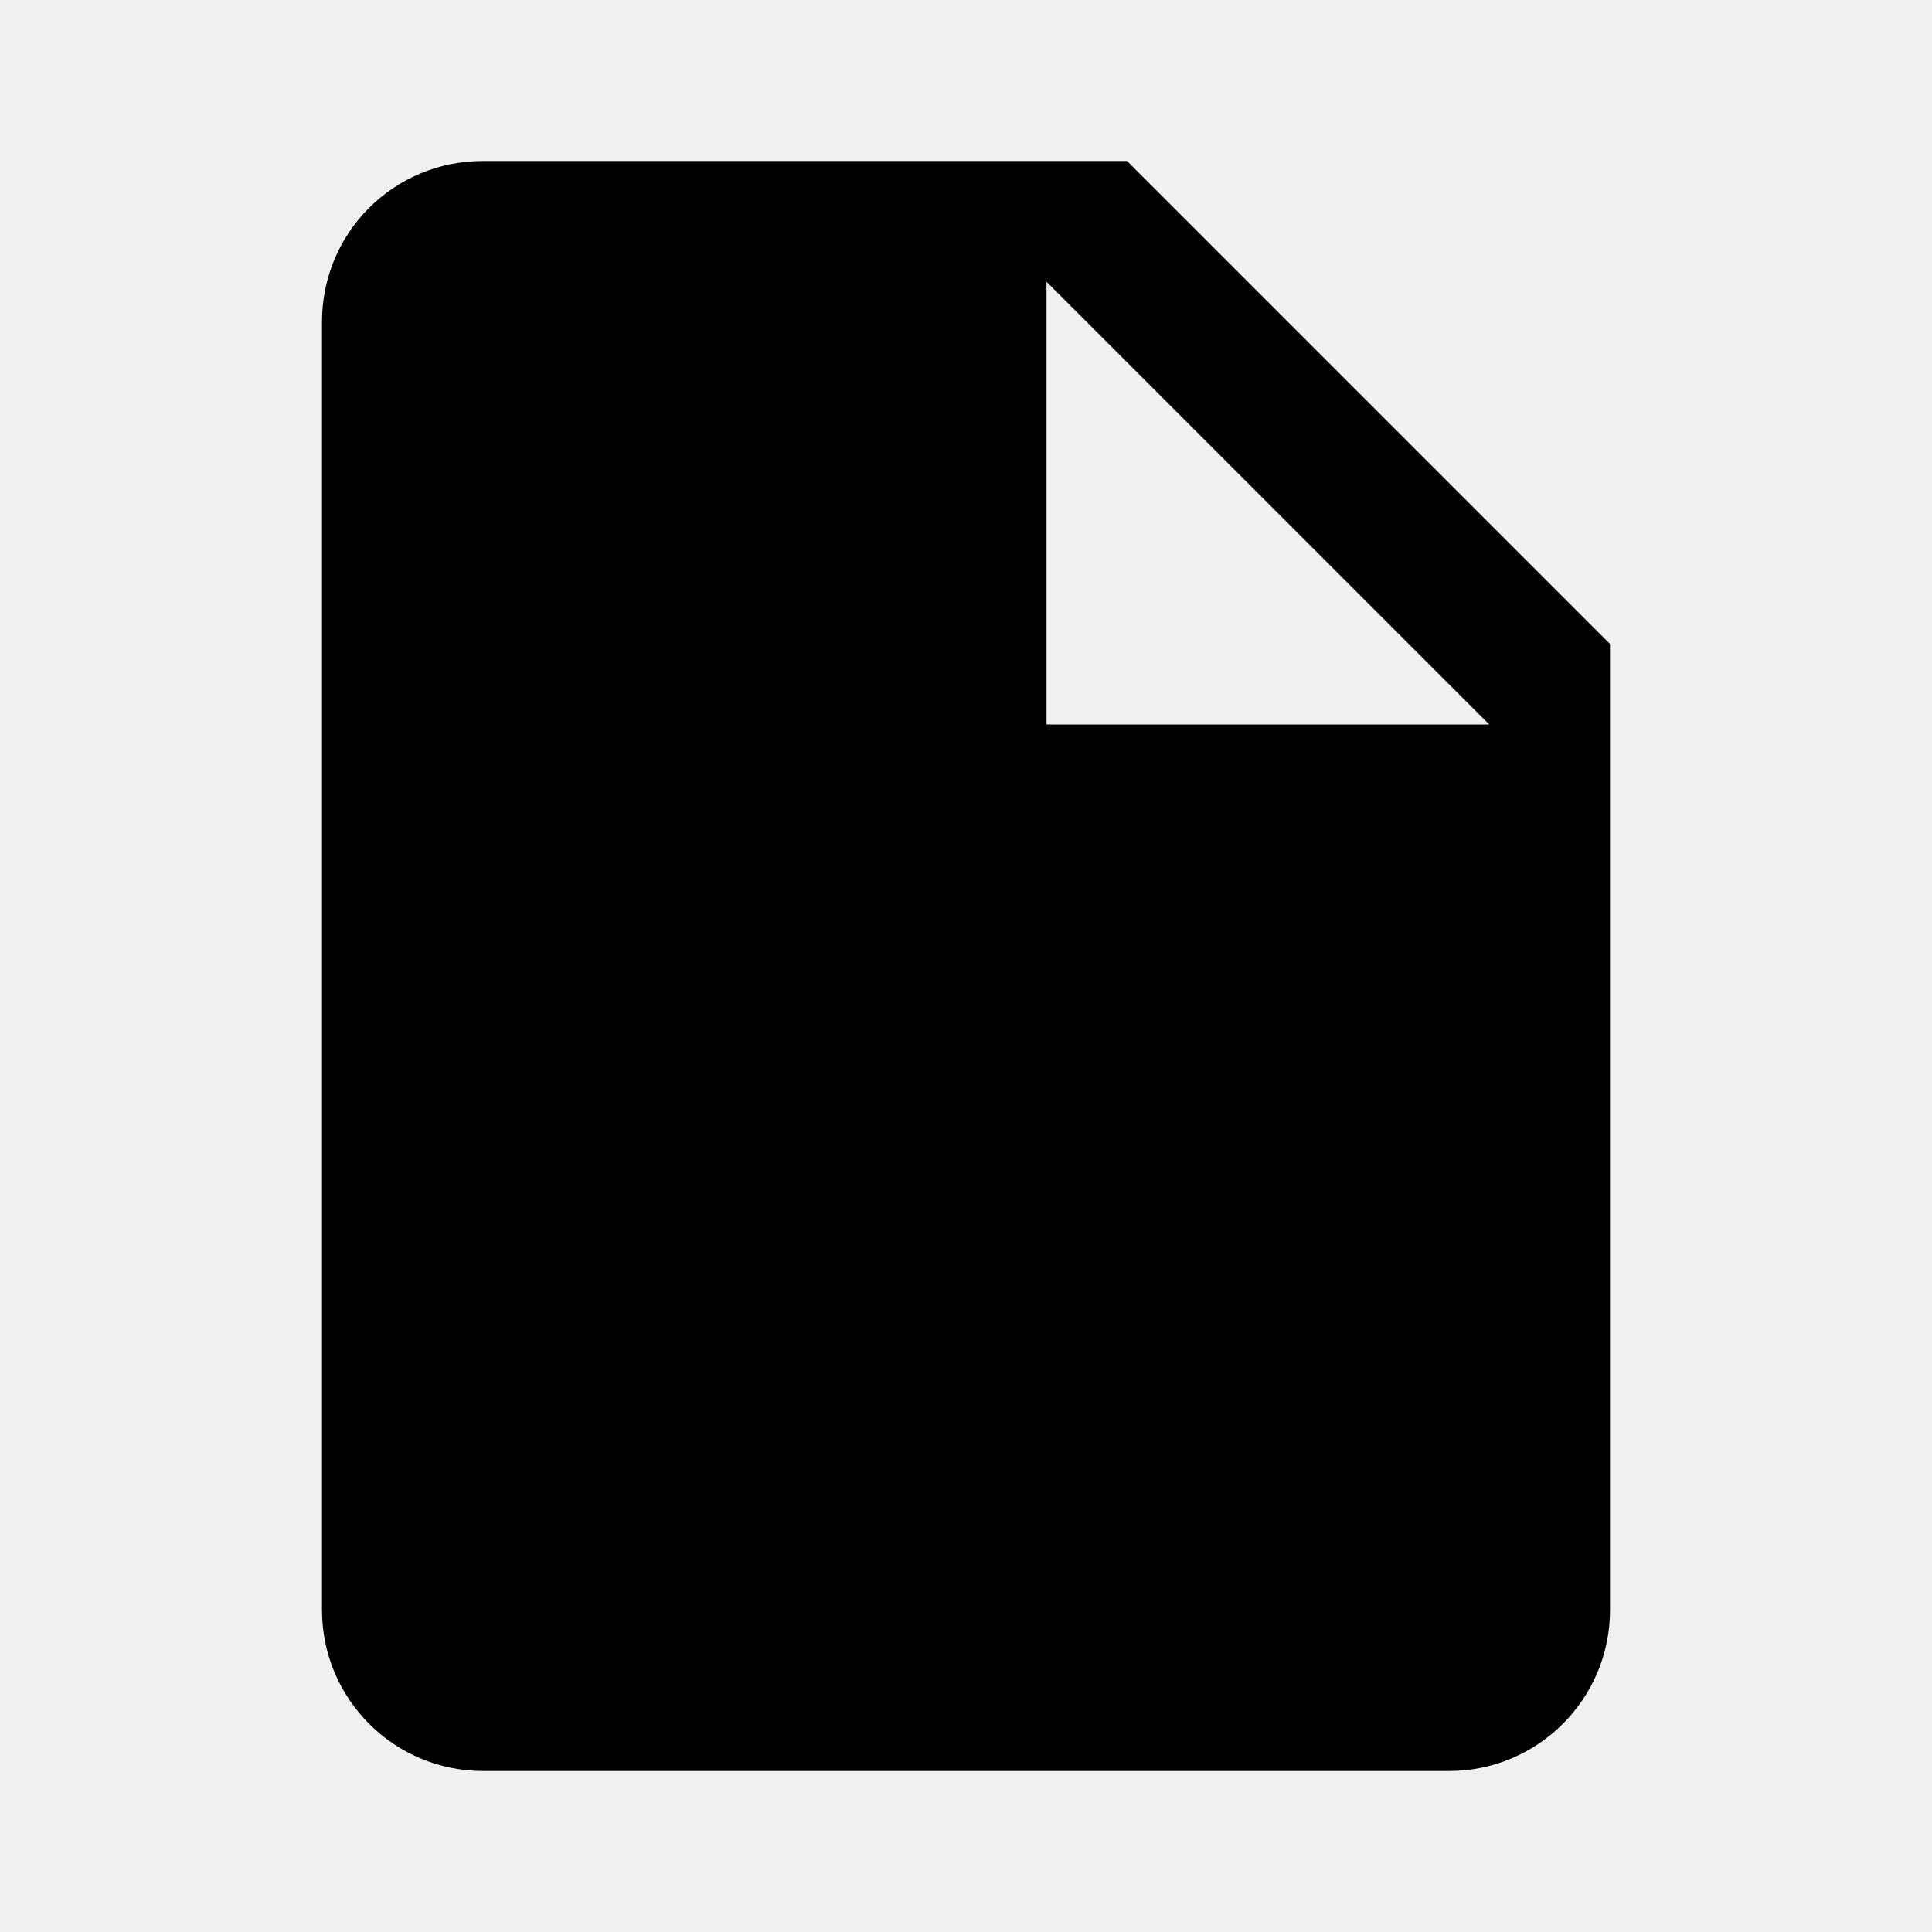
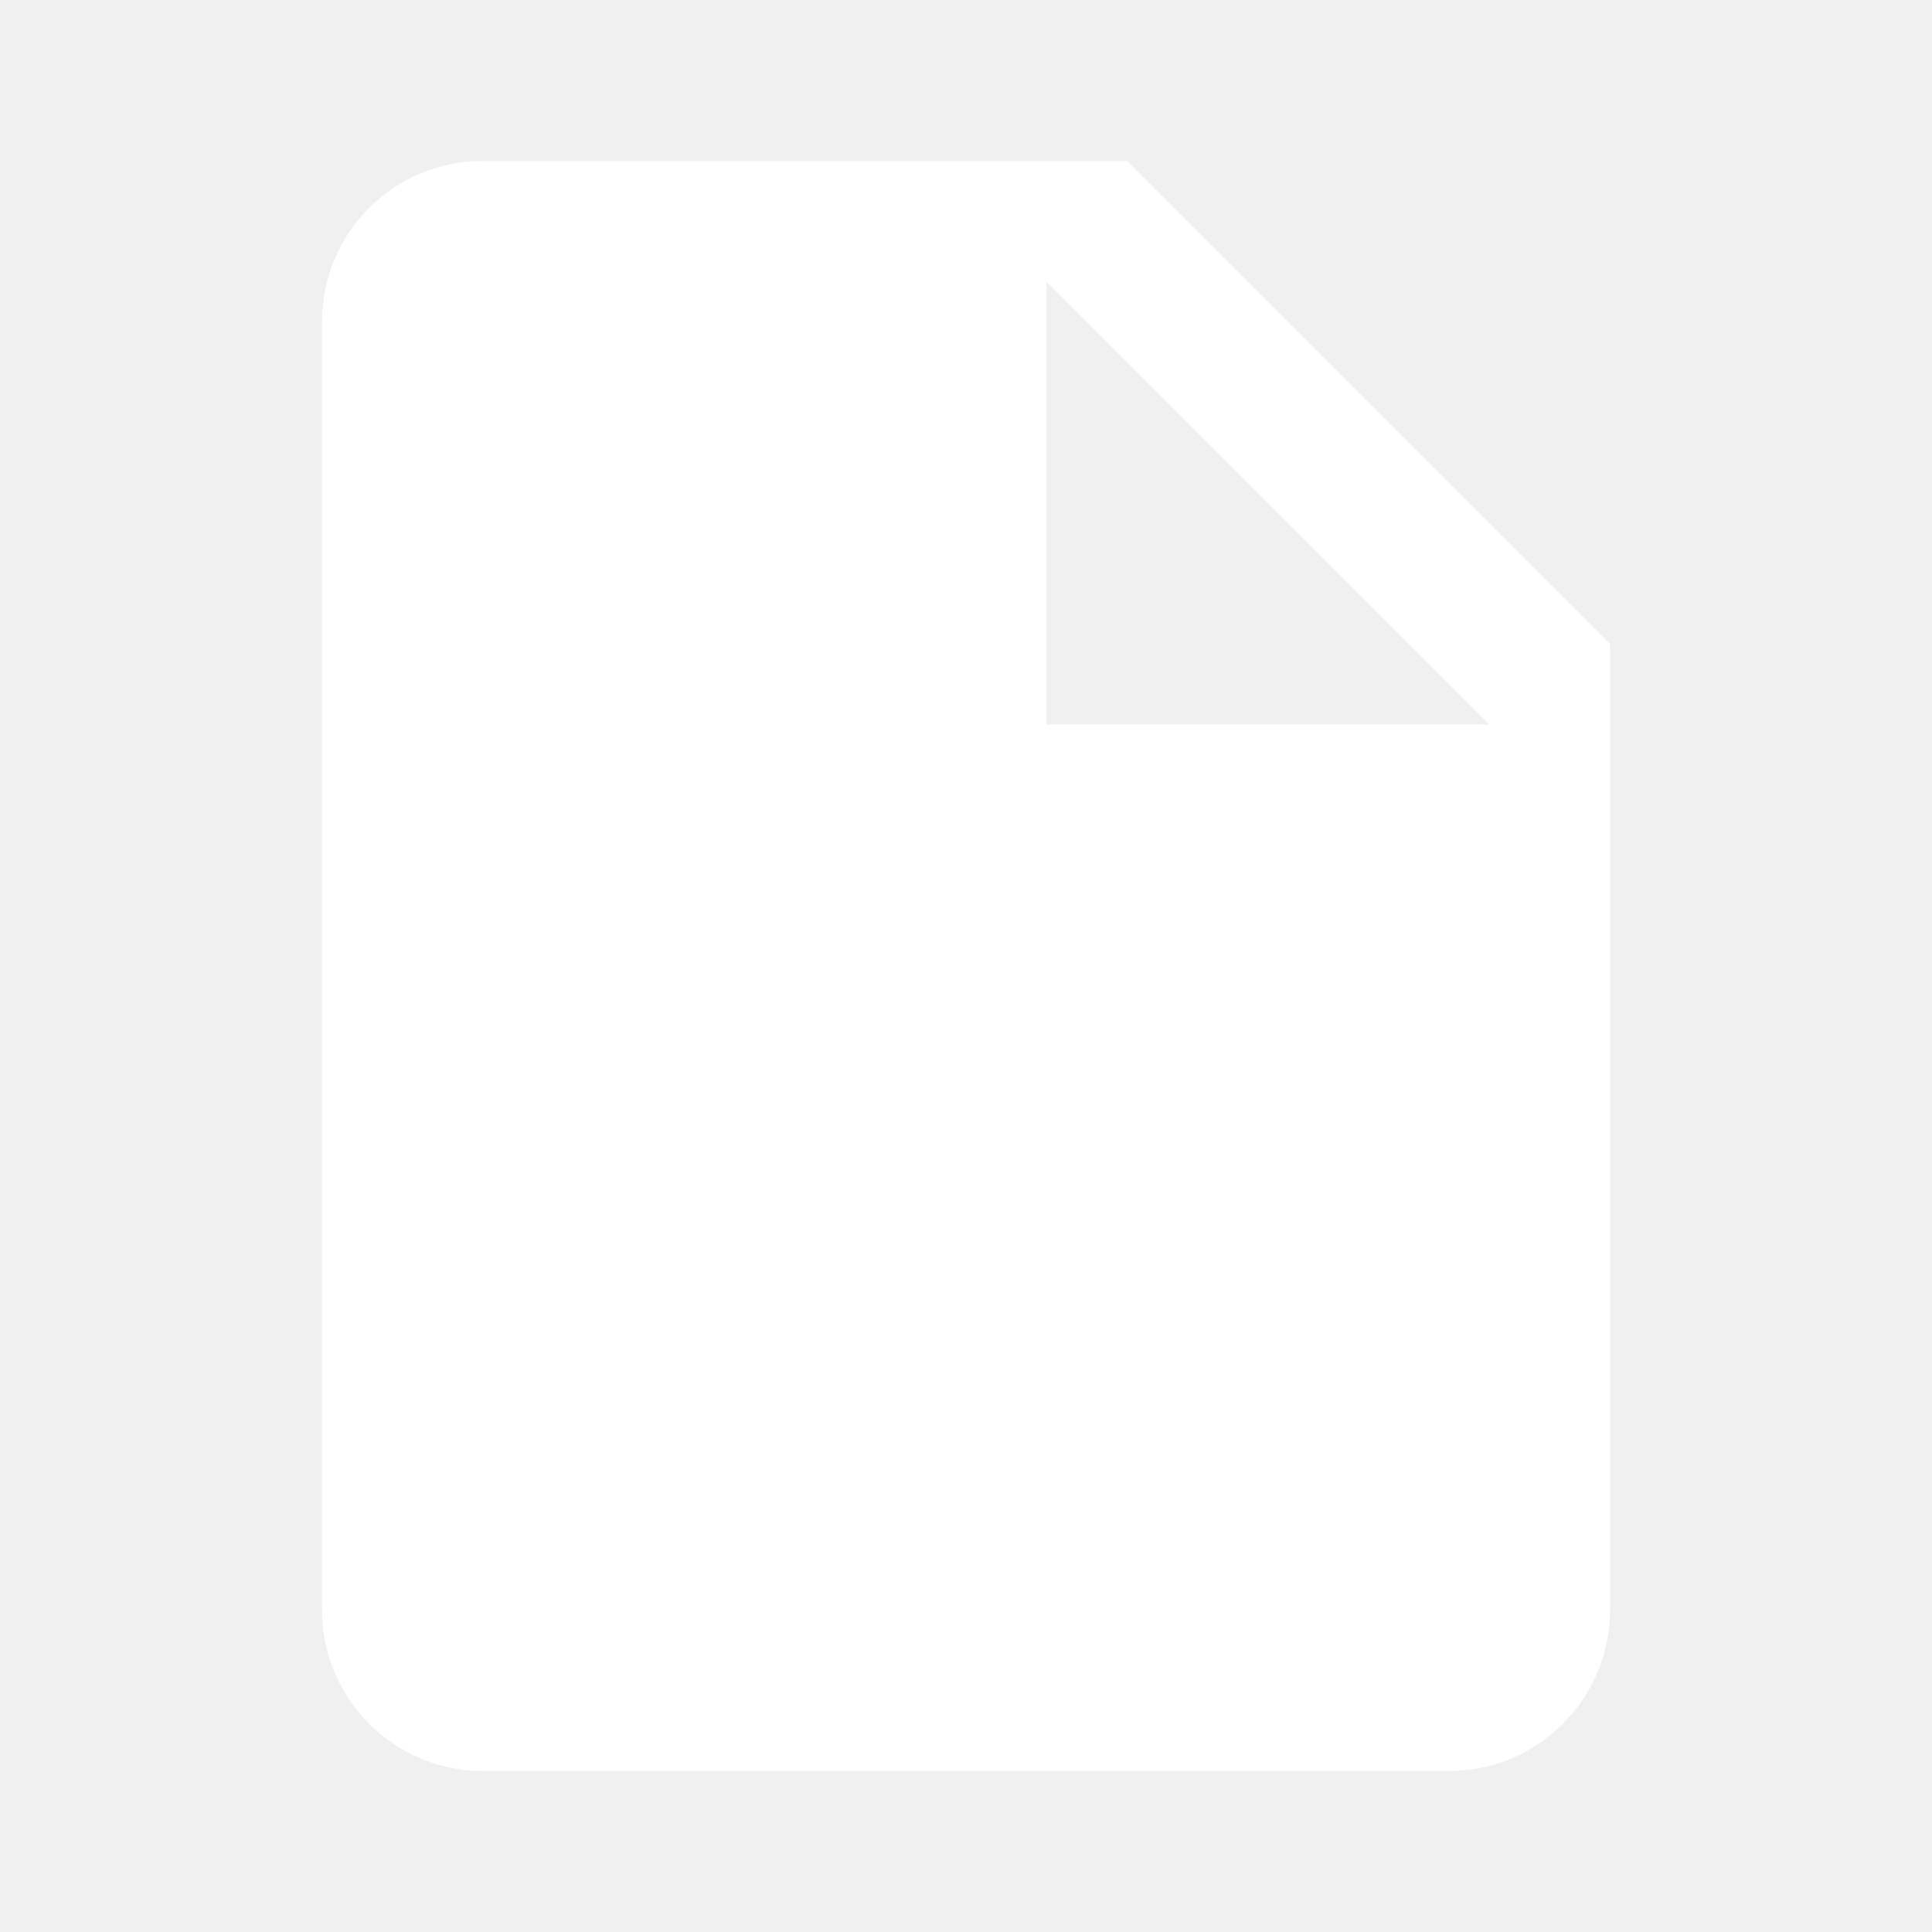
<svg xmlns="http://www.w3.org/2000/svg" width="50" height="50" viewBox="0 0 24 24">
-   <path fill="currentColor" d="M13 9V3.5L18.5 9M6 2c-1.11 0-2 .89-2 2v16a2 2 0 0 0 2 2h12a2 2 0 0 0 2-2V8l-6-6H6Z" />
+   <path fill="white" d="M13 9V3.5L18.5 9M6 2c-1.11 0-2 .89-2 2v16a2 2 0 0 0 2 2h12a2 2 0 0 0 2-2V8l-6-6H6Z" />
</svg>
